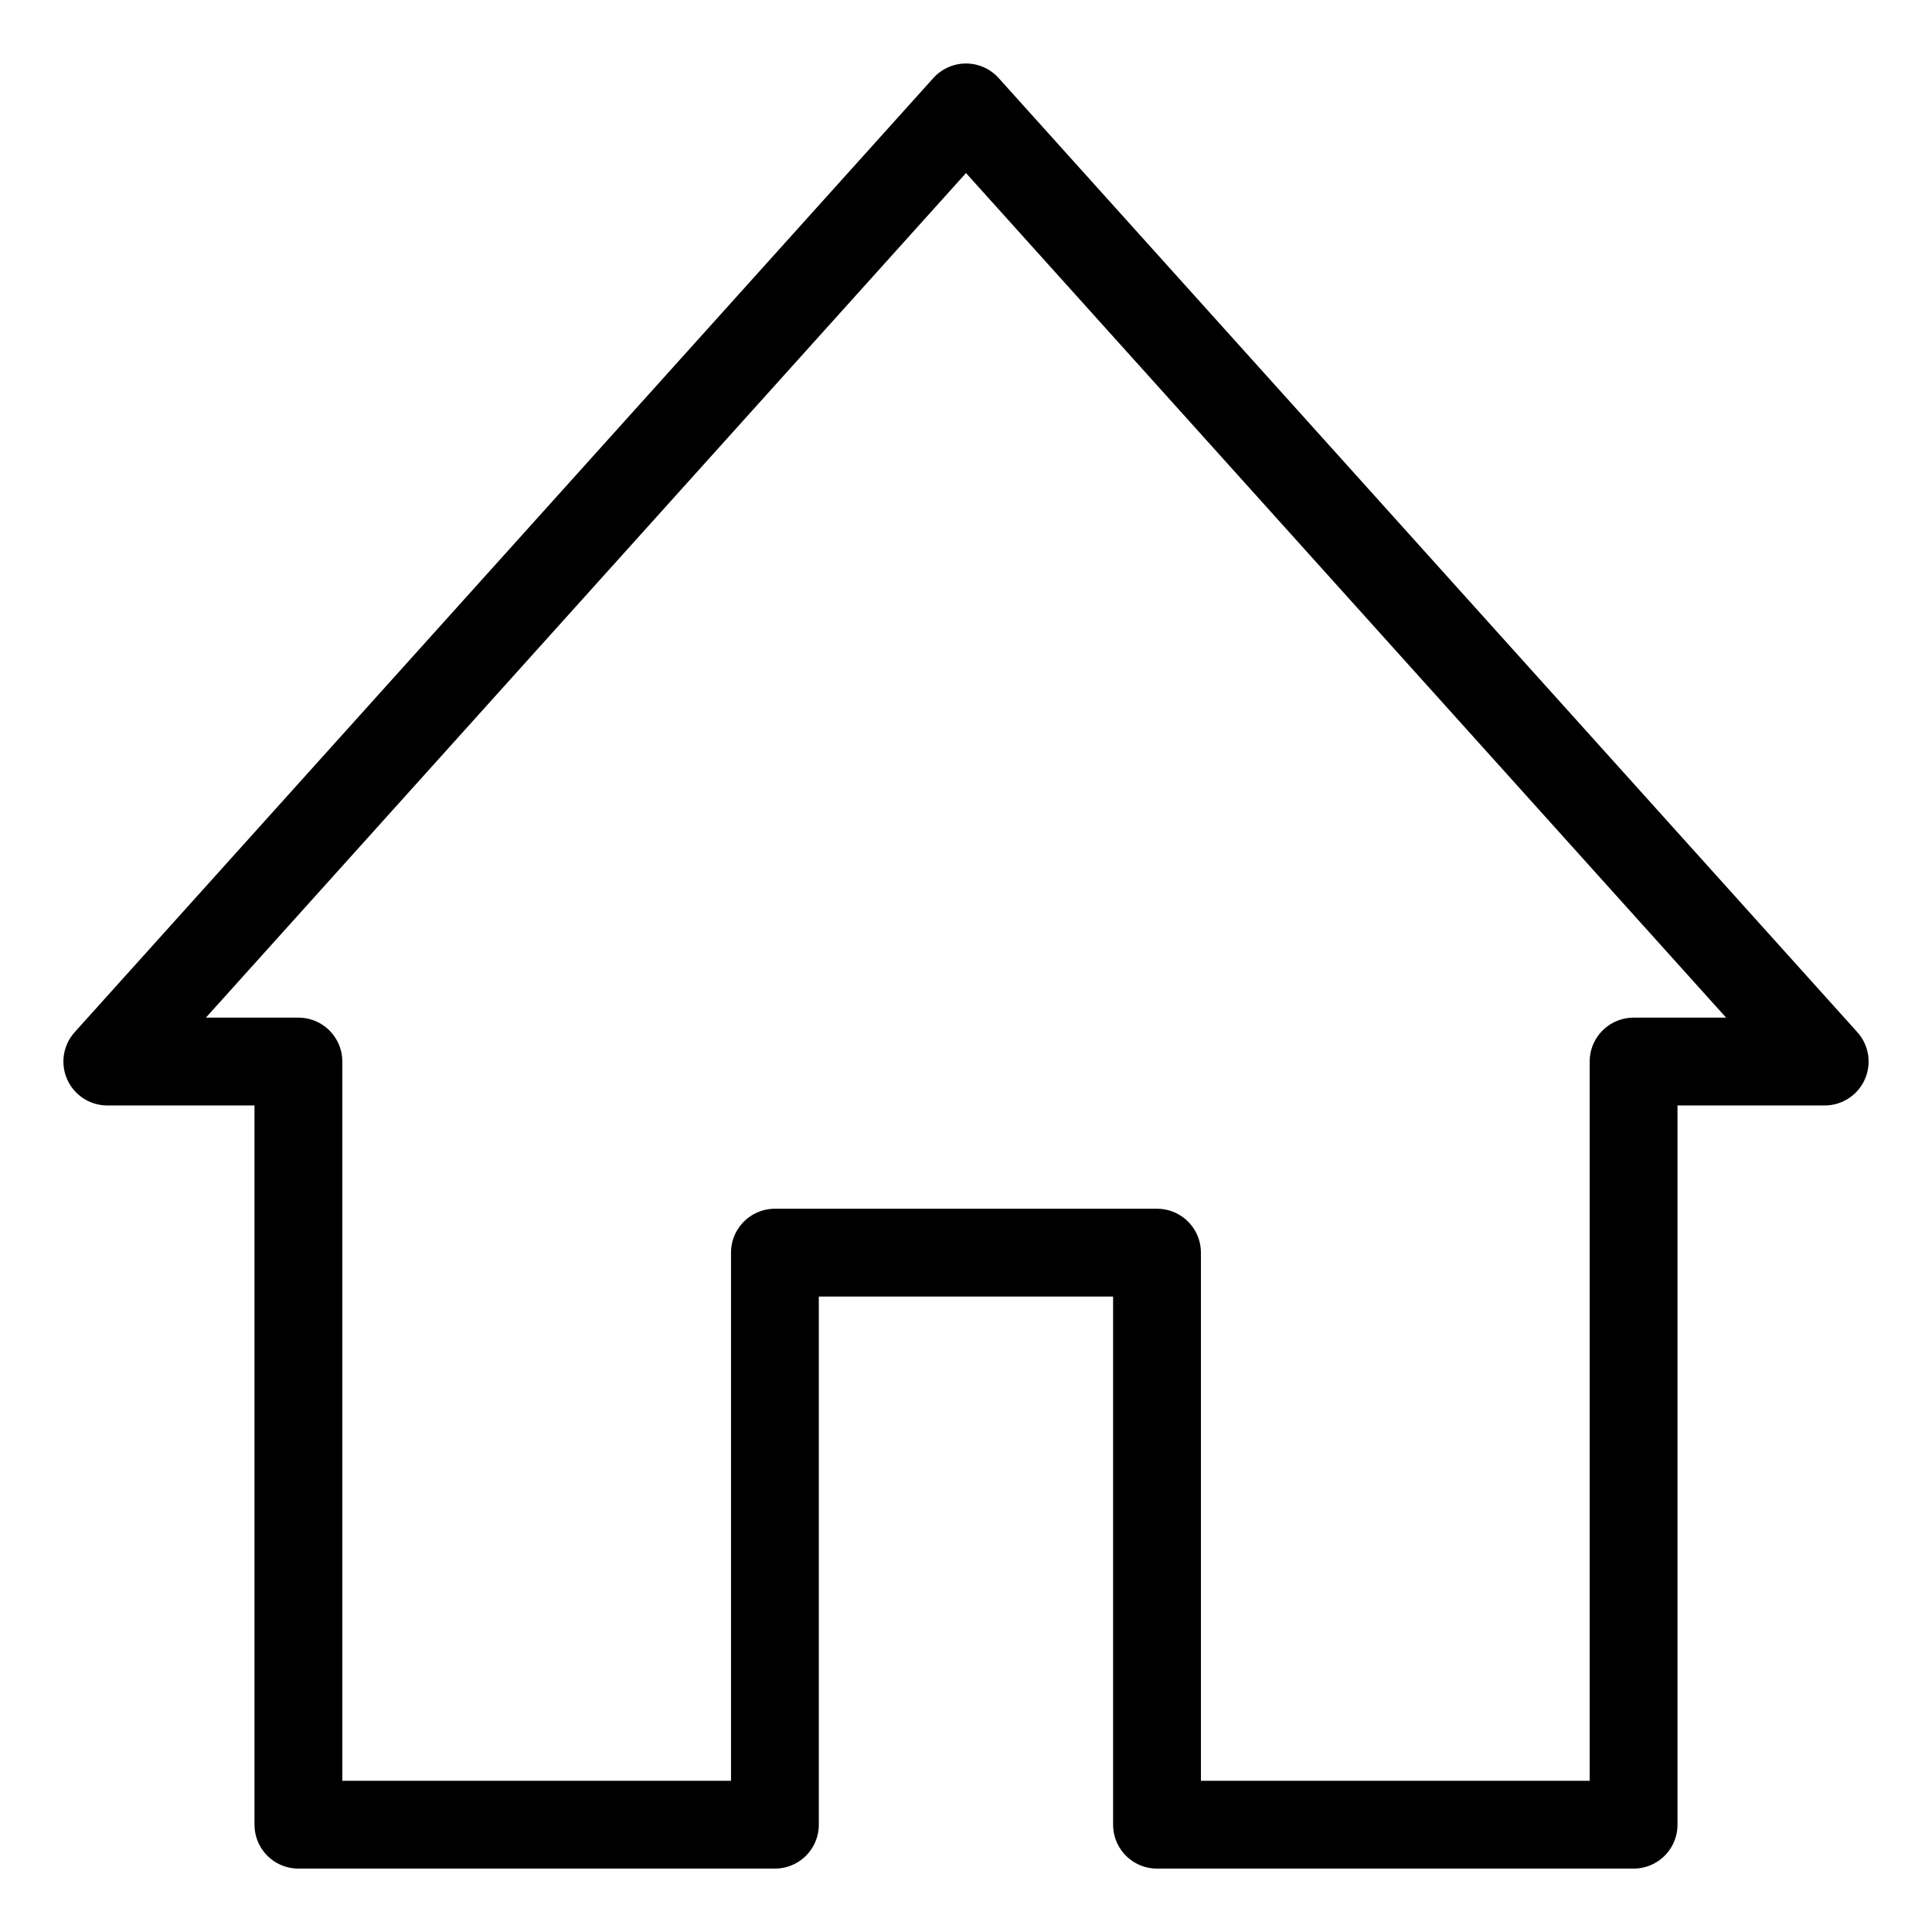
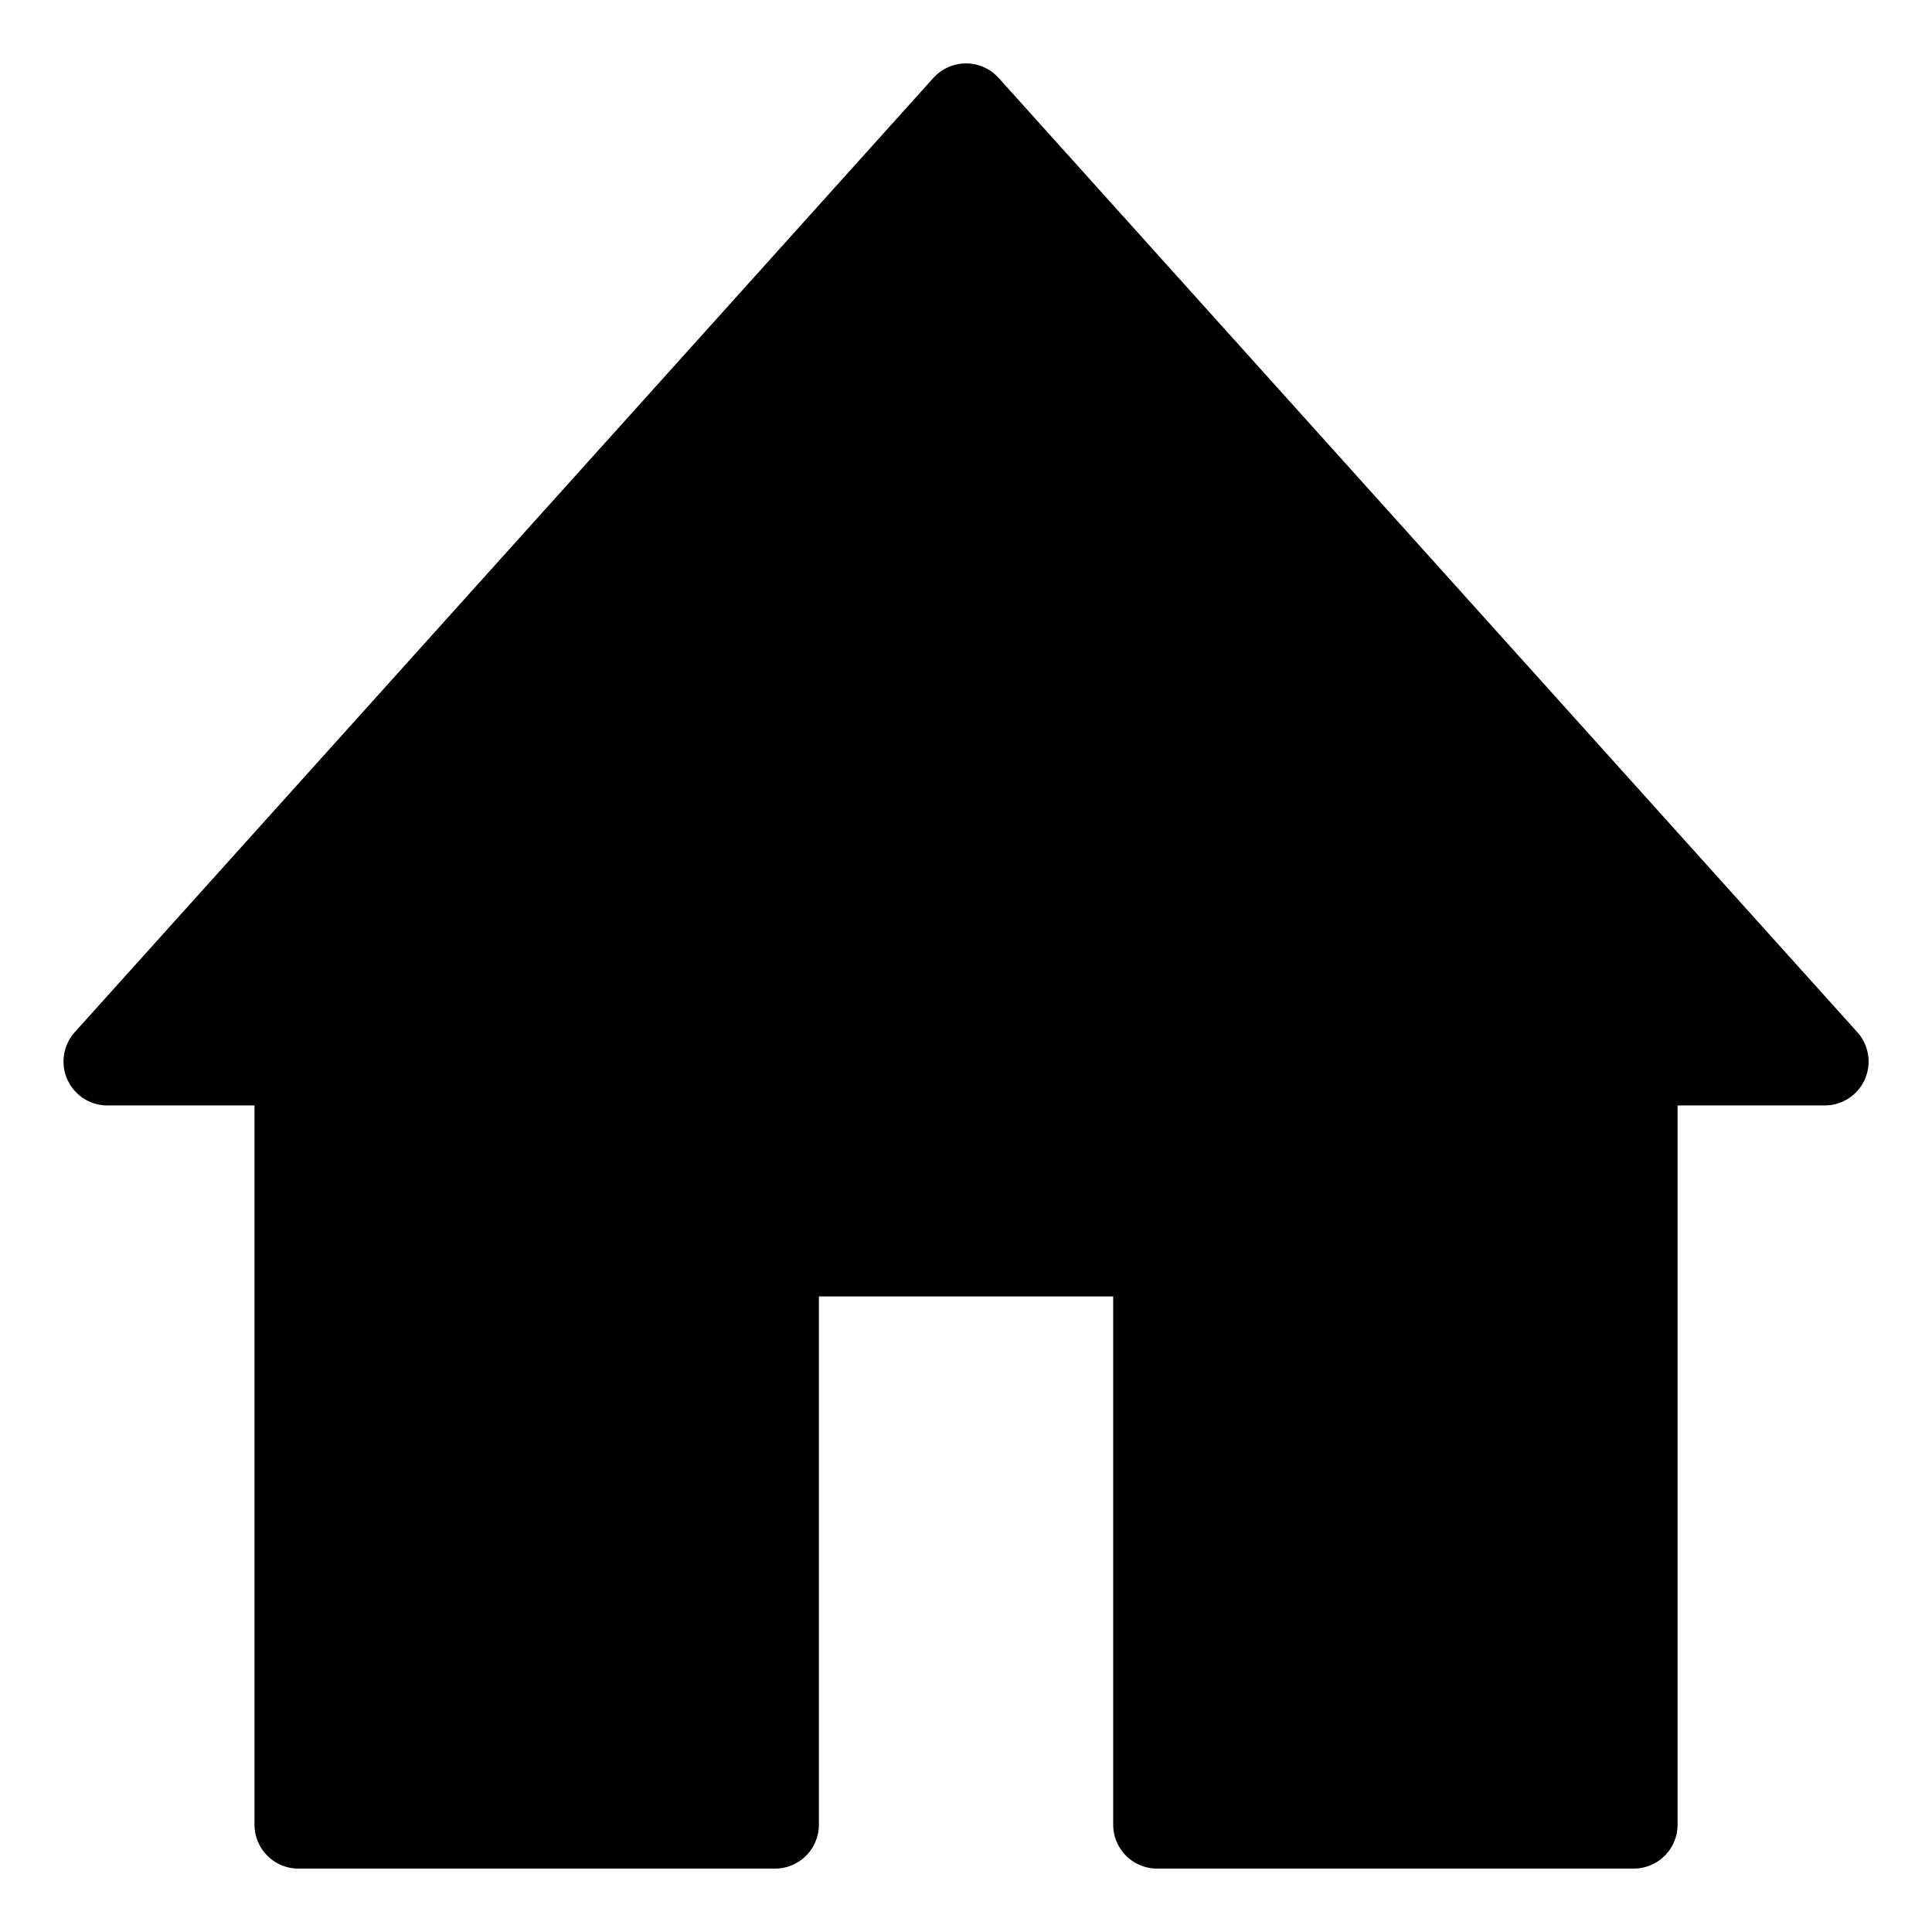
<svg xmlns="http://www.w3.org/2000/svg" width="22" height="22" viewBox="0 0 22 22" fill="none">
-   <path d="M11 1.223L1.222 12.088H3.398V20.778H8.824V14.264H13.175V20.778H18.602V12.088H20.778L11 1.223Z" stroke="black" stroke-miterlimit="10" stroke-linecap="round" stroke-linejoin="round" />
+   <path d="M11 1.222L1.223 12.088H3.398V20.778H8.825V14.263H13.176V20.778H18.603V12.088H20.778L11 1.222Z" fill="black" stroke="black" stroke-miterlimit="10" stroke-linecap="round" stroke-linejoin="round" />
</svg>
